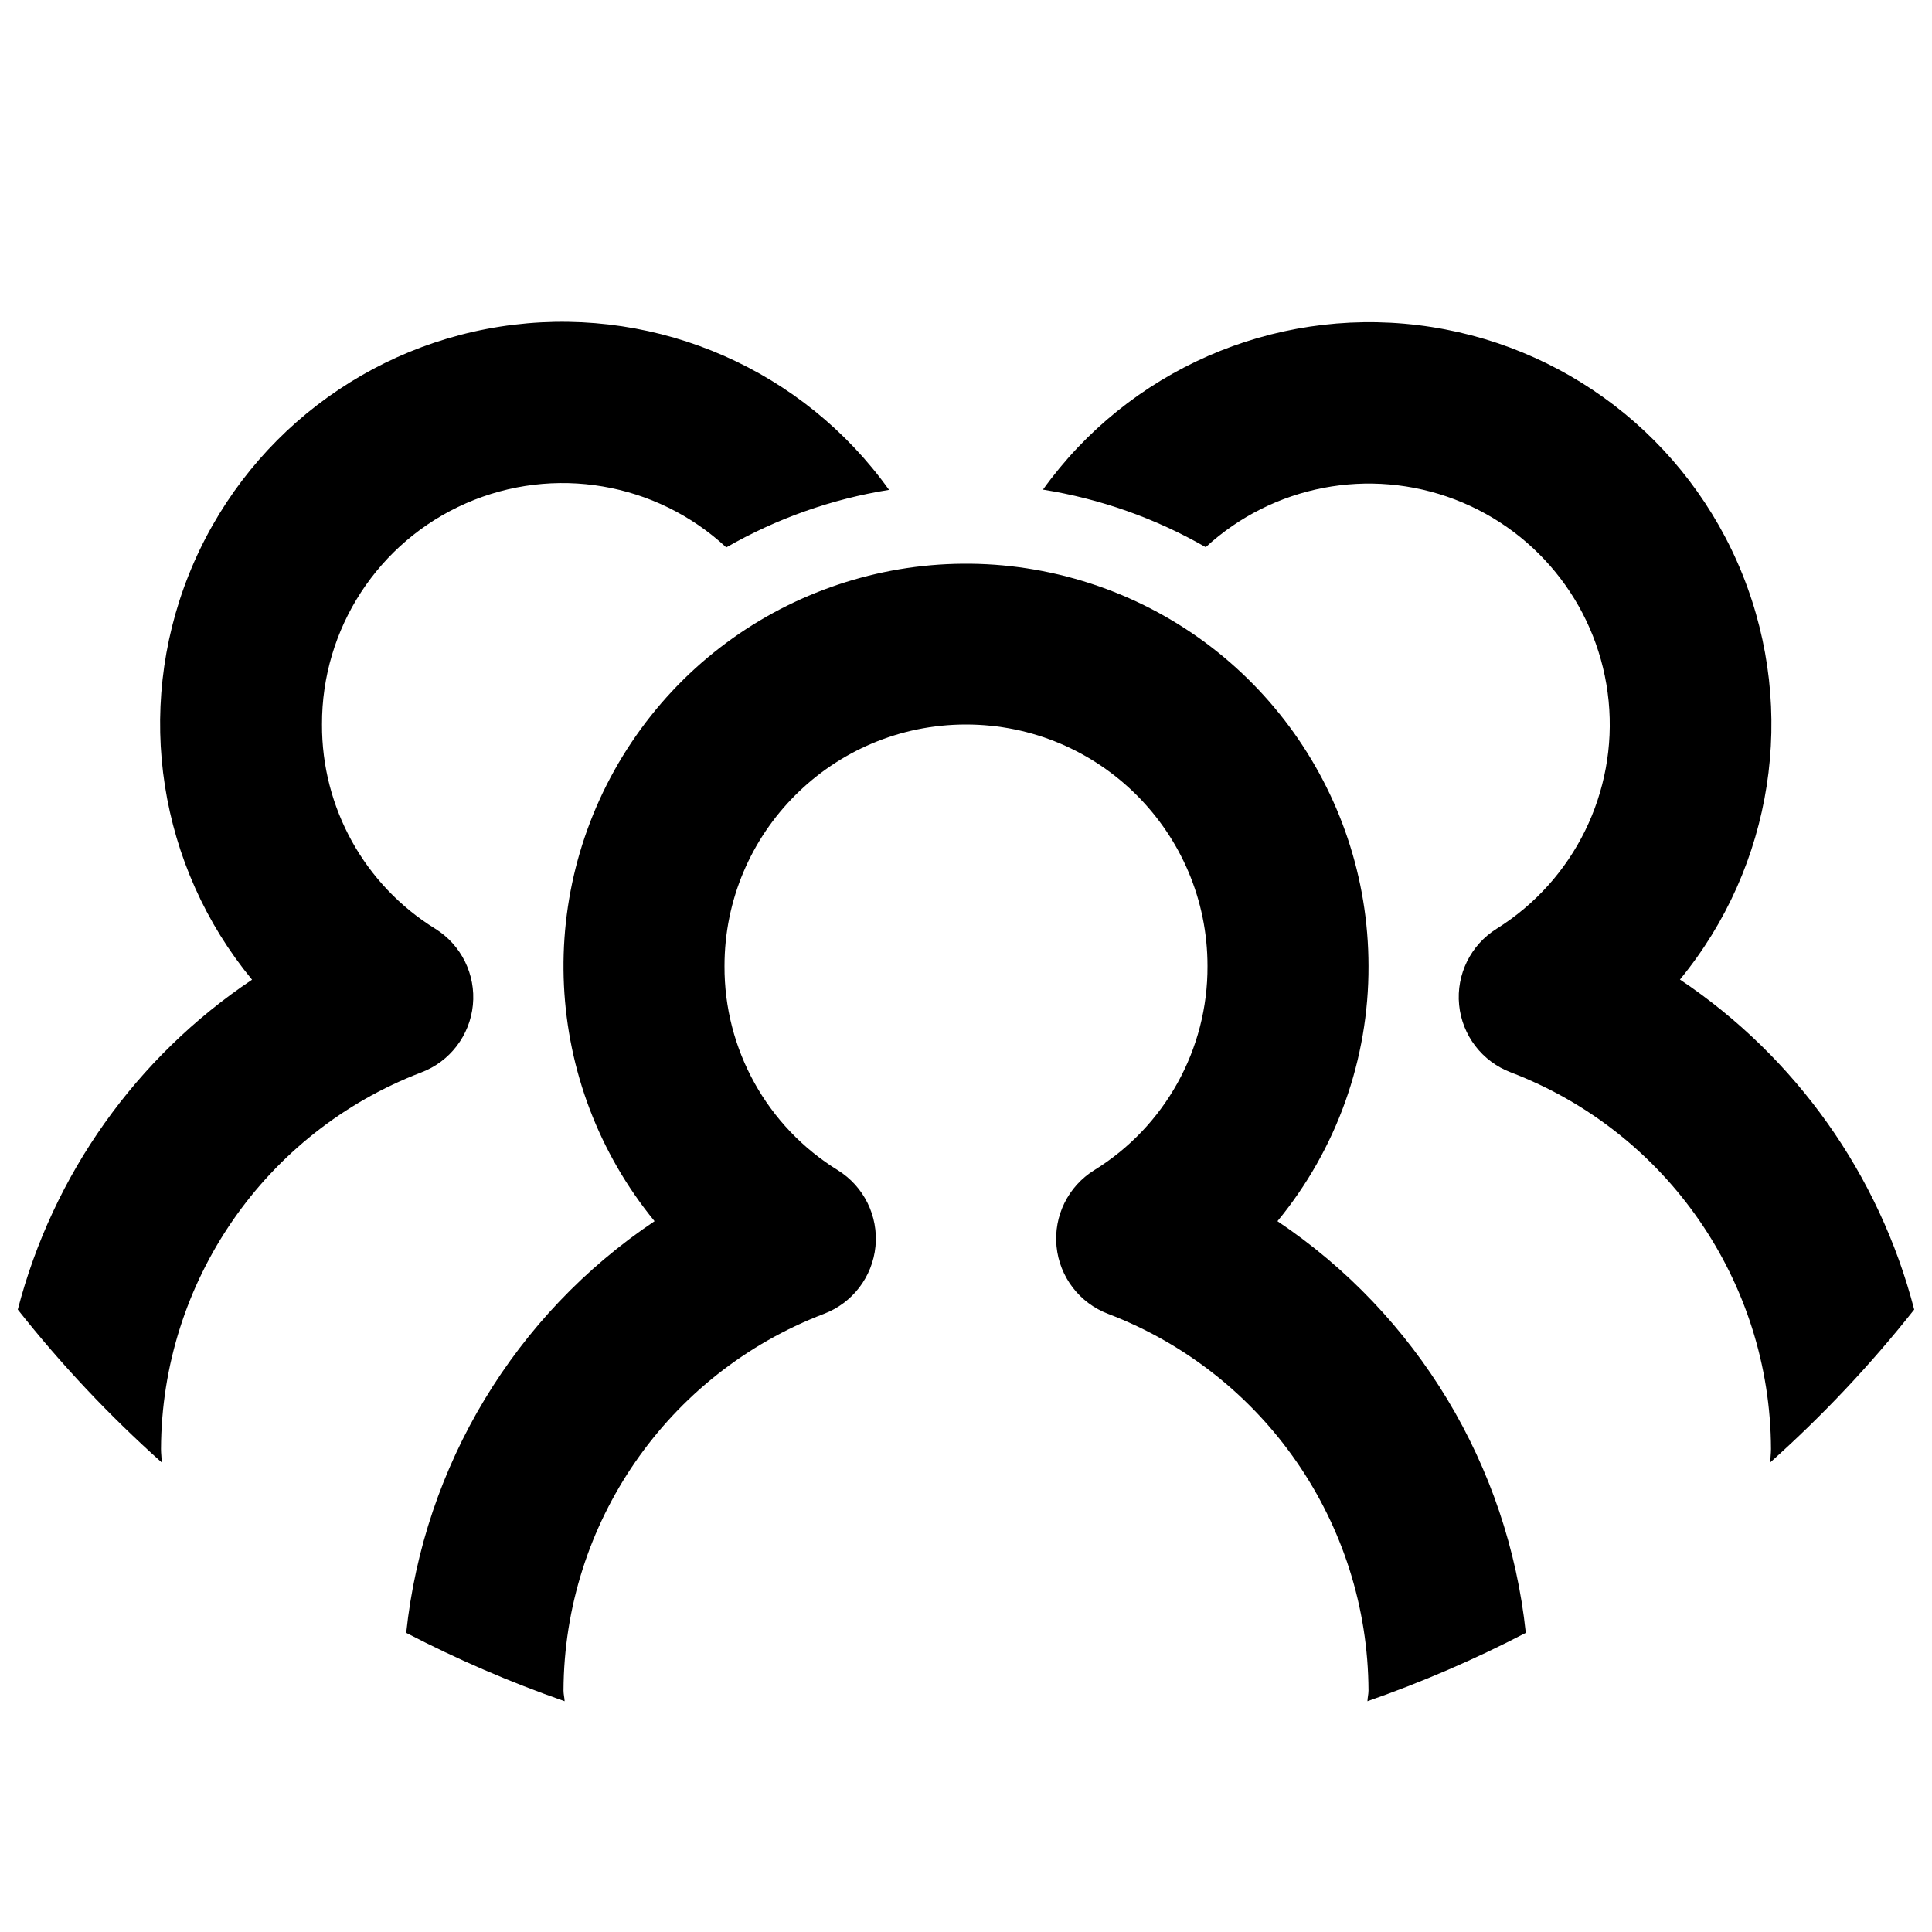
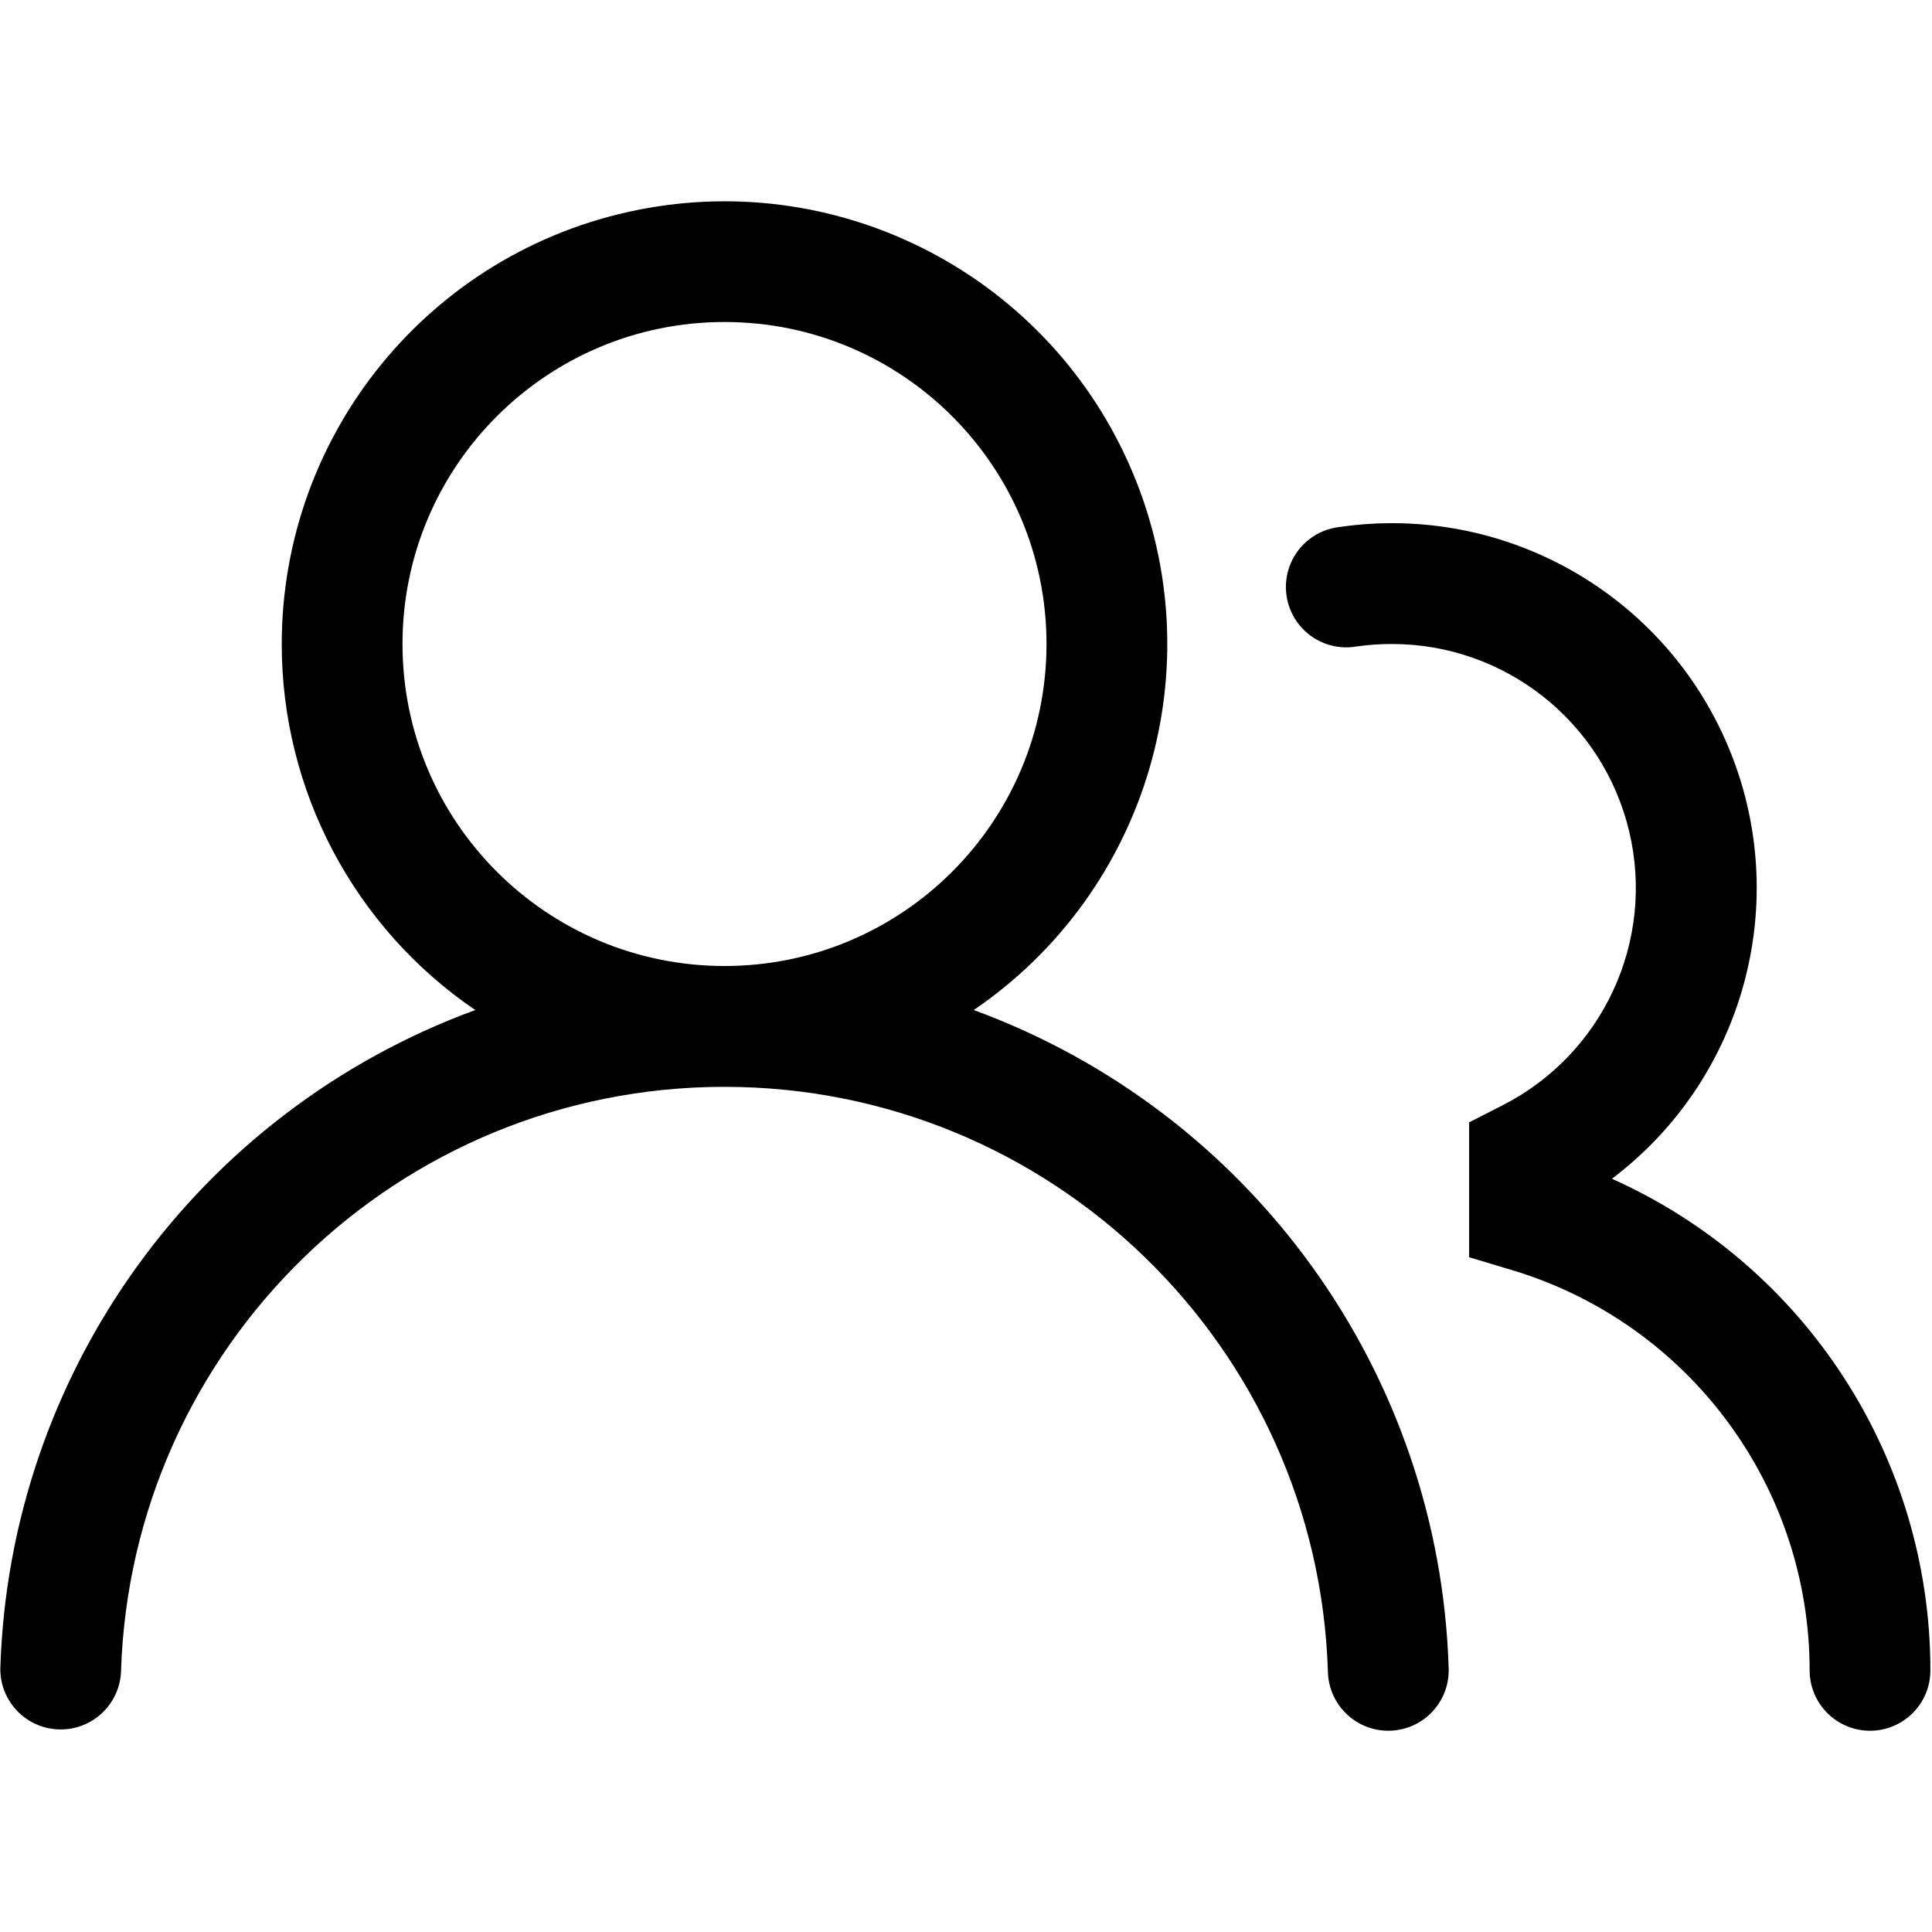
<svg xmlns="http://www.w3.org/2000/svg" width="24px" height="24px" viewBox="0 0 24 24">
-   <path d="M.221 16.268a15.064 15.064 0 0 0 1.789 1.9C2.008 18.111 2 18.057 2 18a5.029 5.029 0 0 1 3.233-4.678 1 1 0 0 0 .175-1.784A2.968 2.968 0 0 1 4 9a2.988 2.988 0 0 1 5.022-2.2 5.951 5.951 0 0 1 2.022-.715 4.994 4.994 0 1 0-7.913 6.085 7.07 7.07 0 0 0-2.91 4.098zM23.779 16.268a7.07 7.07 0 0 0-2.91-4.1 4.994 4.994 0 1 0-7.913-6.086 5.949 5.949 0 0 1 2.022.715 2.993 2.993 0 1 1 3.614 4.74 1 1 0 0 0 .175 1.784A5.029 5.029 0 0 1 22 18c0 .057-.008.111-.01.167a15.065 15.065 0 0 0 1.789-1.899z" />
-   <path d="M18.954 20.284a7.051 7.051 0 0 0-3.085-5.114A4.956 4.956 0 0 0 17 12a5 5 0 1 0-8.869 3.17 7.051 7.051 0 0 0-3.085 5.114 14.923 14.923 0 0 0 1.968.849C7.012 21.088 7 21.046 7 21a5.031 5.031 0 0 1 3.233-4.678 1 1 0 0 0 .175-1.785A2.964 2.964 0 0 1 9 12a3 3 0 1 1 6 0 2.964 2.964 0 0 1-1.408 2.537 1 1 0 0 0 .175 1.785A5.031 5.031 0 0 1 17 21c0 .046-.012.088-.013.133a14.919 14.919 0 0 0 1.967-.849z" />
+   <path fill-rule="evenodd" d="M3.5 8a5.5 5.5 0 118.596 4.547 9.005 9.005 0 015.9 8.18.75.75 0 01-1.5.045 7.5 7.5 0 00-14.993 0 .75.75 0 01-1.499-.044 9.005 9.005 0 015.9-8.181A5.494 5.494 0 013.5 8zM9 4a4 4 0 100 8 4 4 0 000-8z" />
+   <path d="M17.29 8c-.148 0-.292.01-.434.03a.75.75 0 11-.212-1.484 4.53 4.53 0 013.38 8.097 6.69 6.69 0 013.956 6.107.75.75 0 01-1.5 0 5.193 5.193 0 00-3.696-4.972l-.534-.16v-1.676l.41-.209A3.03 3.03 0 0017.29 8z" />
</svg>
